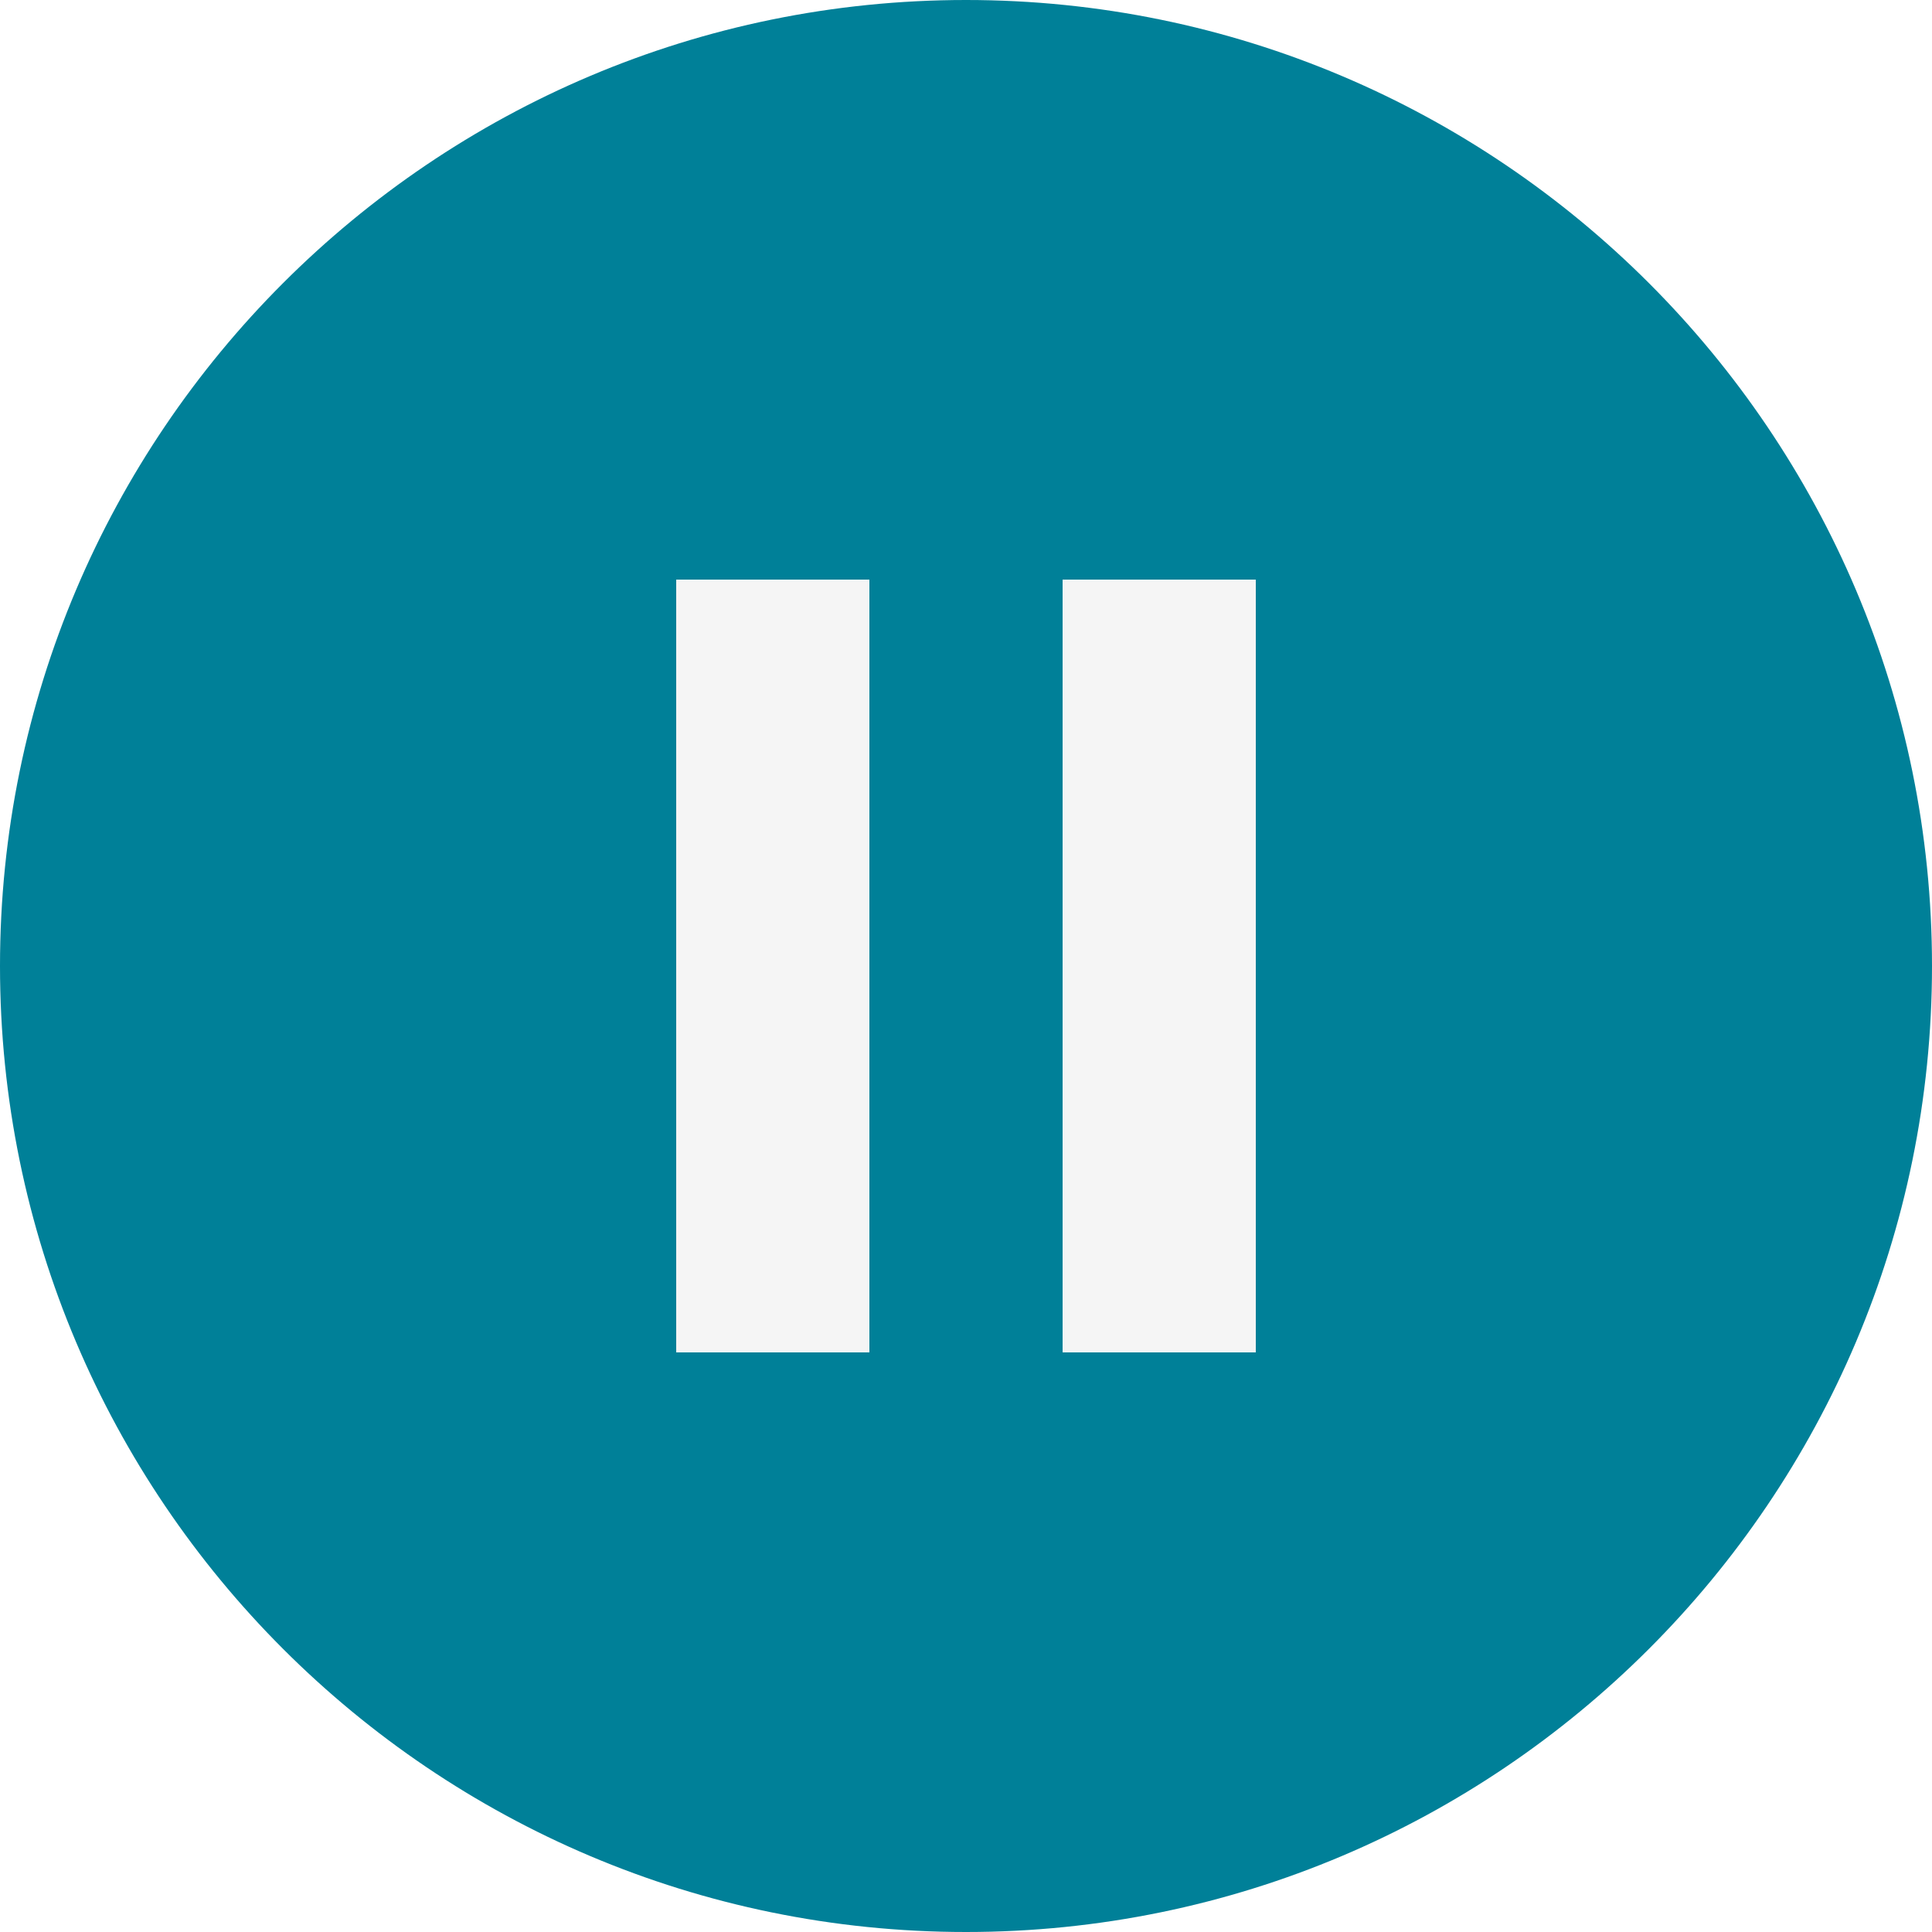
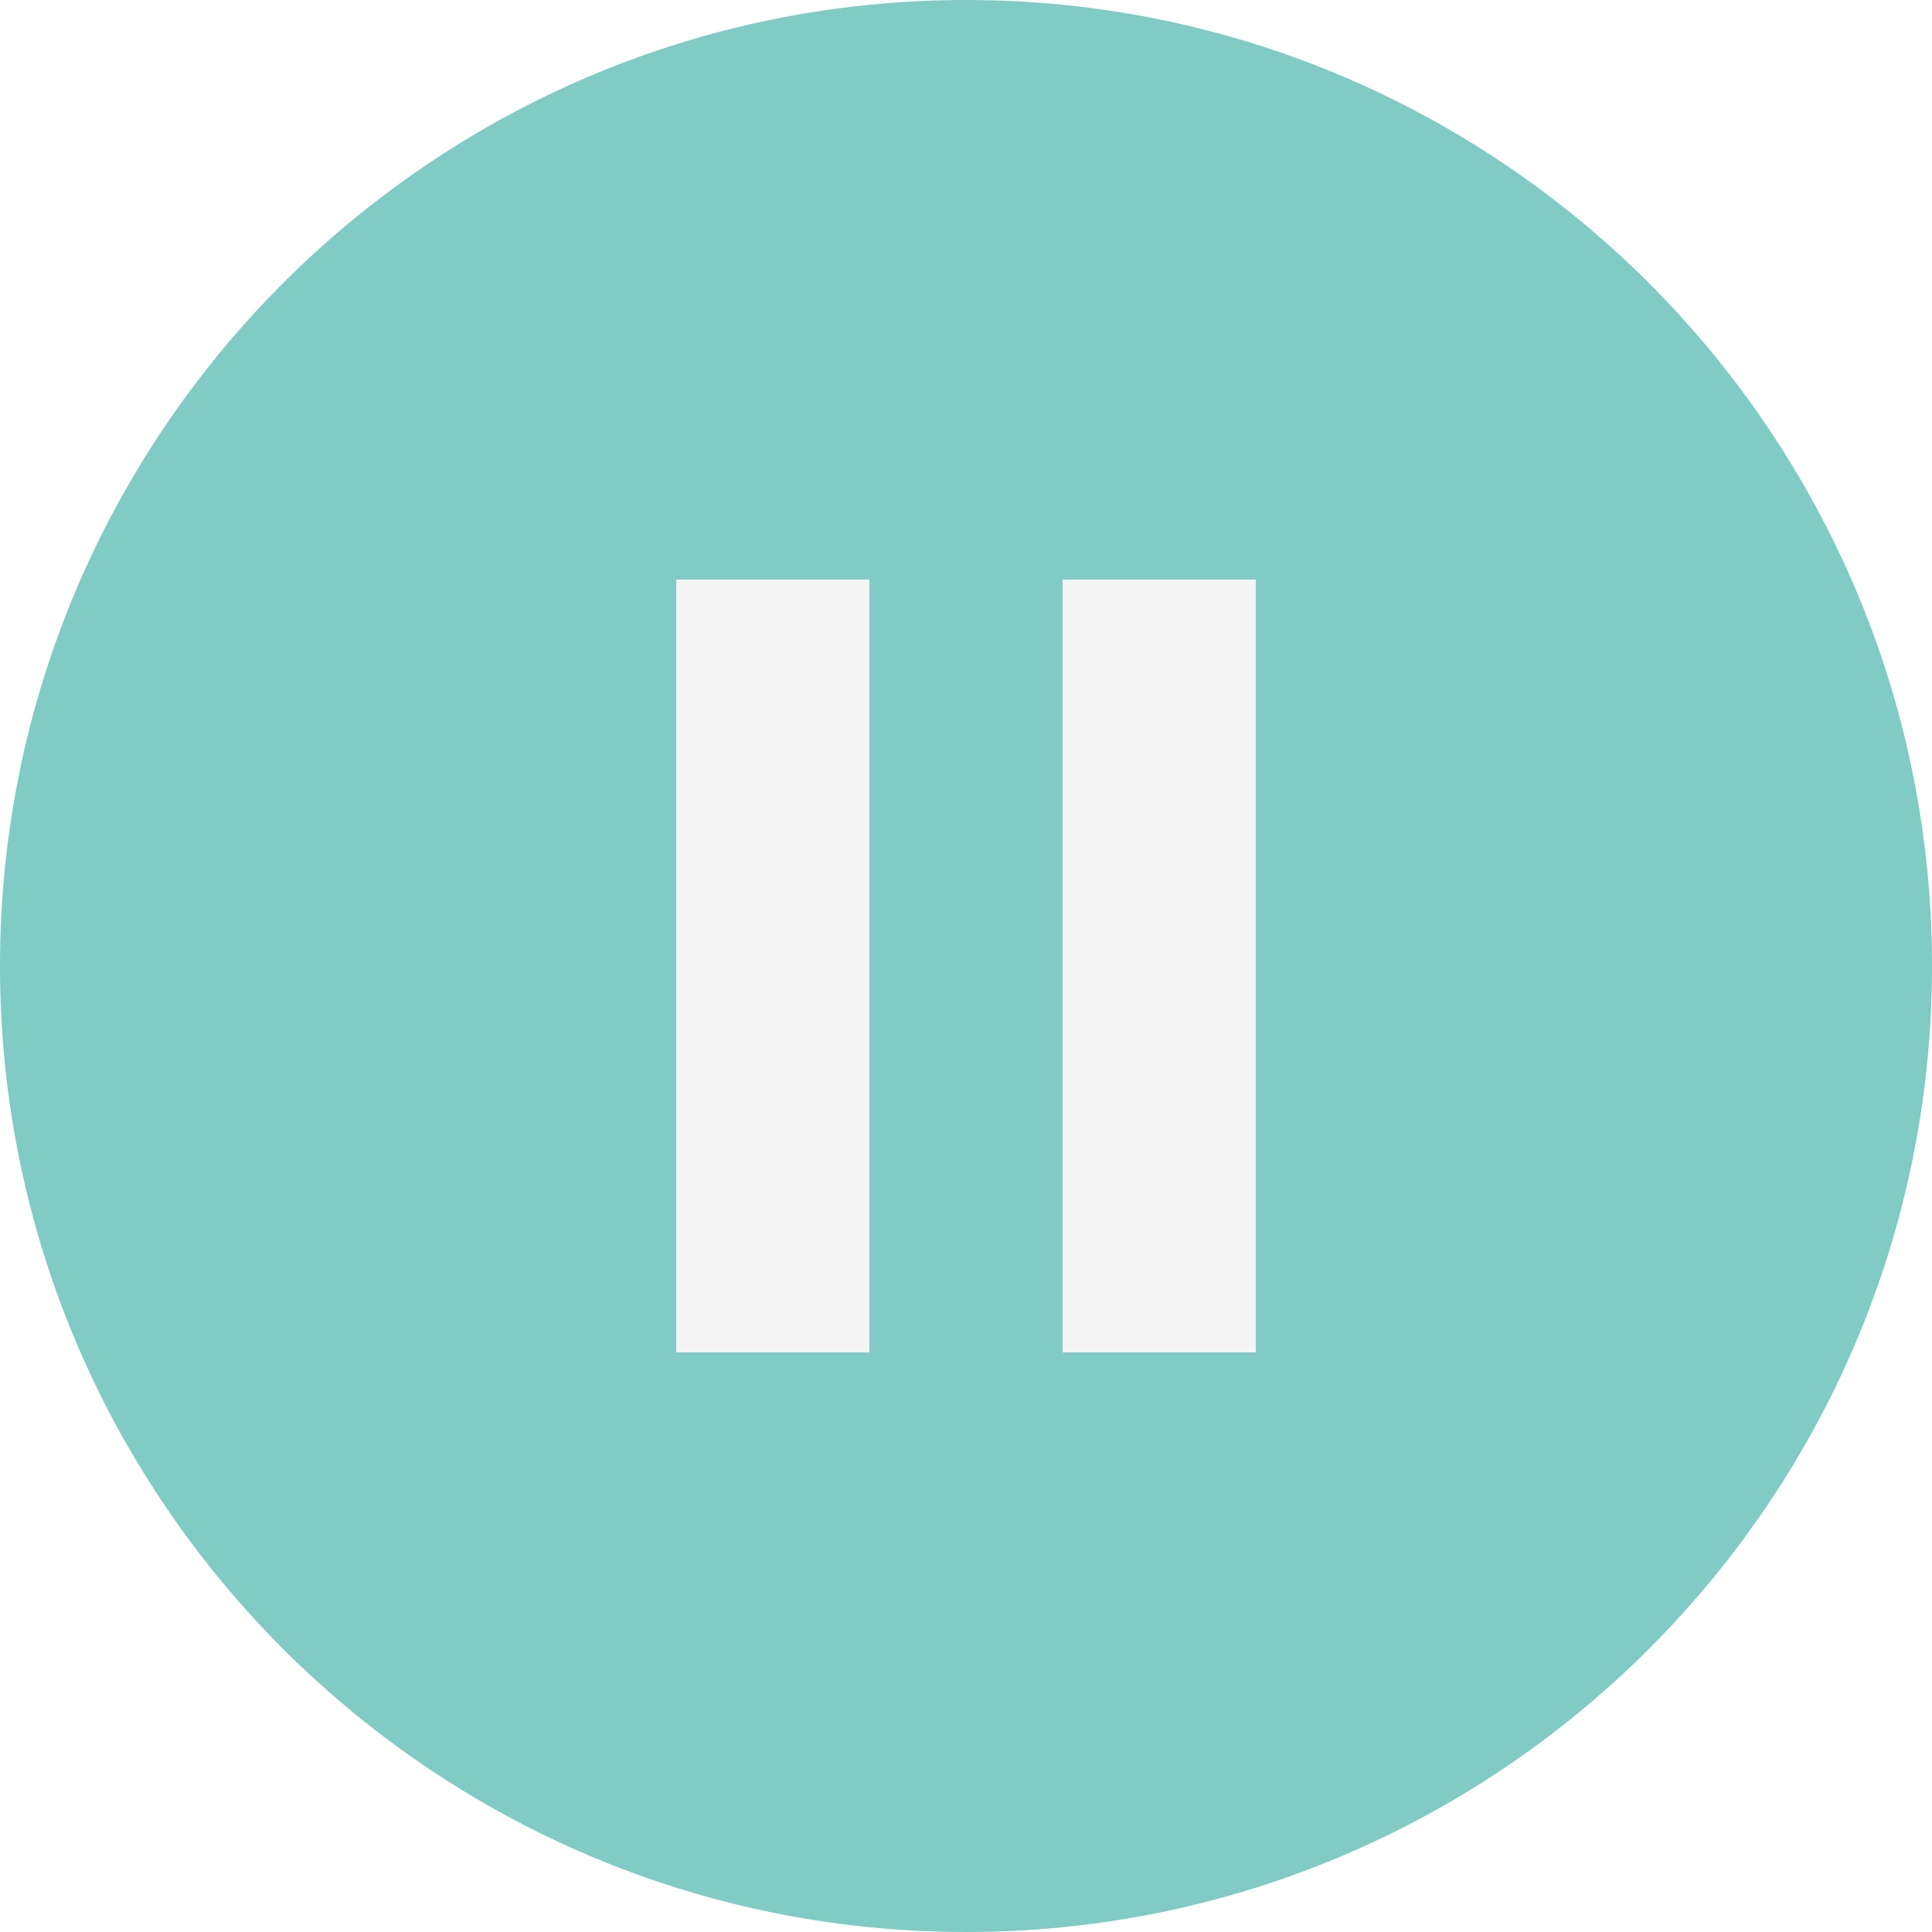
<svg xmlns="http://www.w3.org/2000/svg" version="1.1" id="Layer_1" x="0px" y="0px" width="34px" height="34px" viewBox="0 0 34 34" enable-background="new 0 0 34 34" xml:space="preserve">
-   <path fill="#008098" d="M34,17c0,9.382-7.618,17-17,17S0,26.382,0,17S7.618,0,17,0S34,7.618,34,17z" />
+   <path fill="#80CBC4" d="M34,17c0,9.382-7.618,17-17,17S0,26.382,0,17S7.618,0,17,0S34,7.618,34,17z" />
  <rect x="11.9" y="10.2" fill="#F5F5F5" width="3.4" height="13.6" />
  <rect x="18.7" y="10.2" fill="#F5F5F5" width="3.4" height="13.6" />
</svg>
